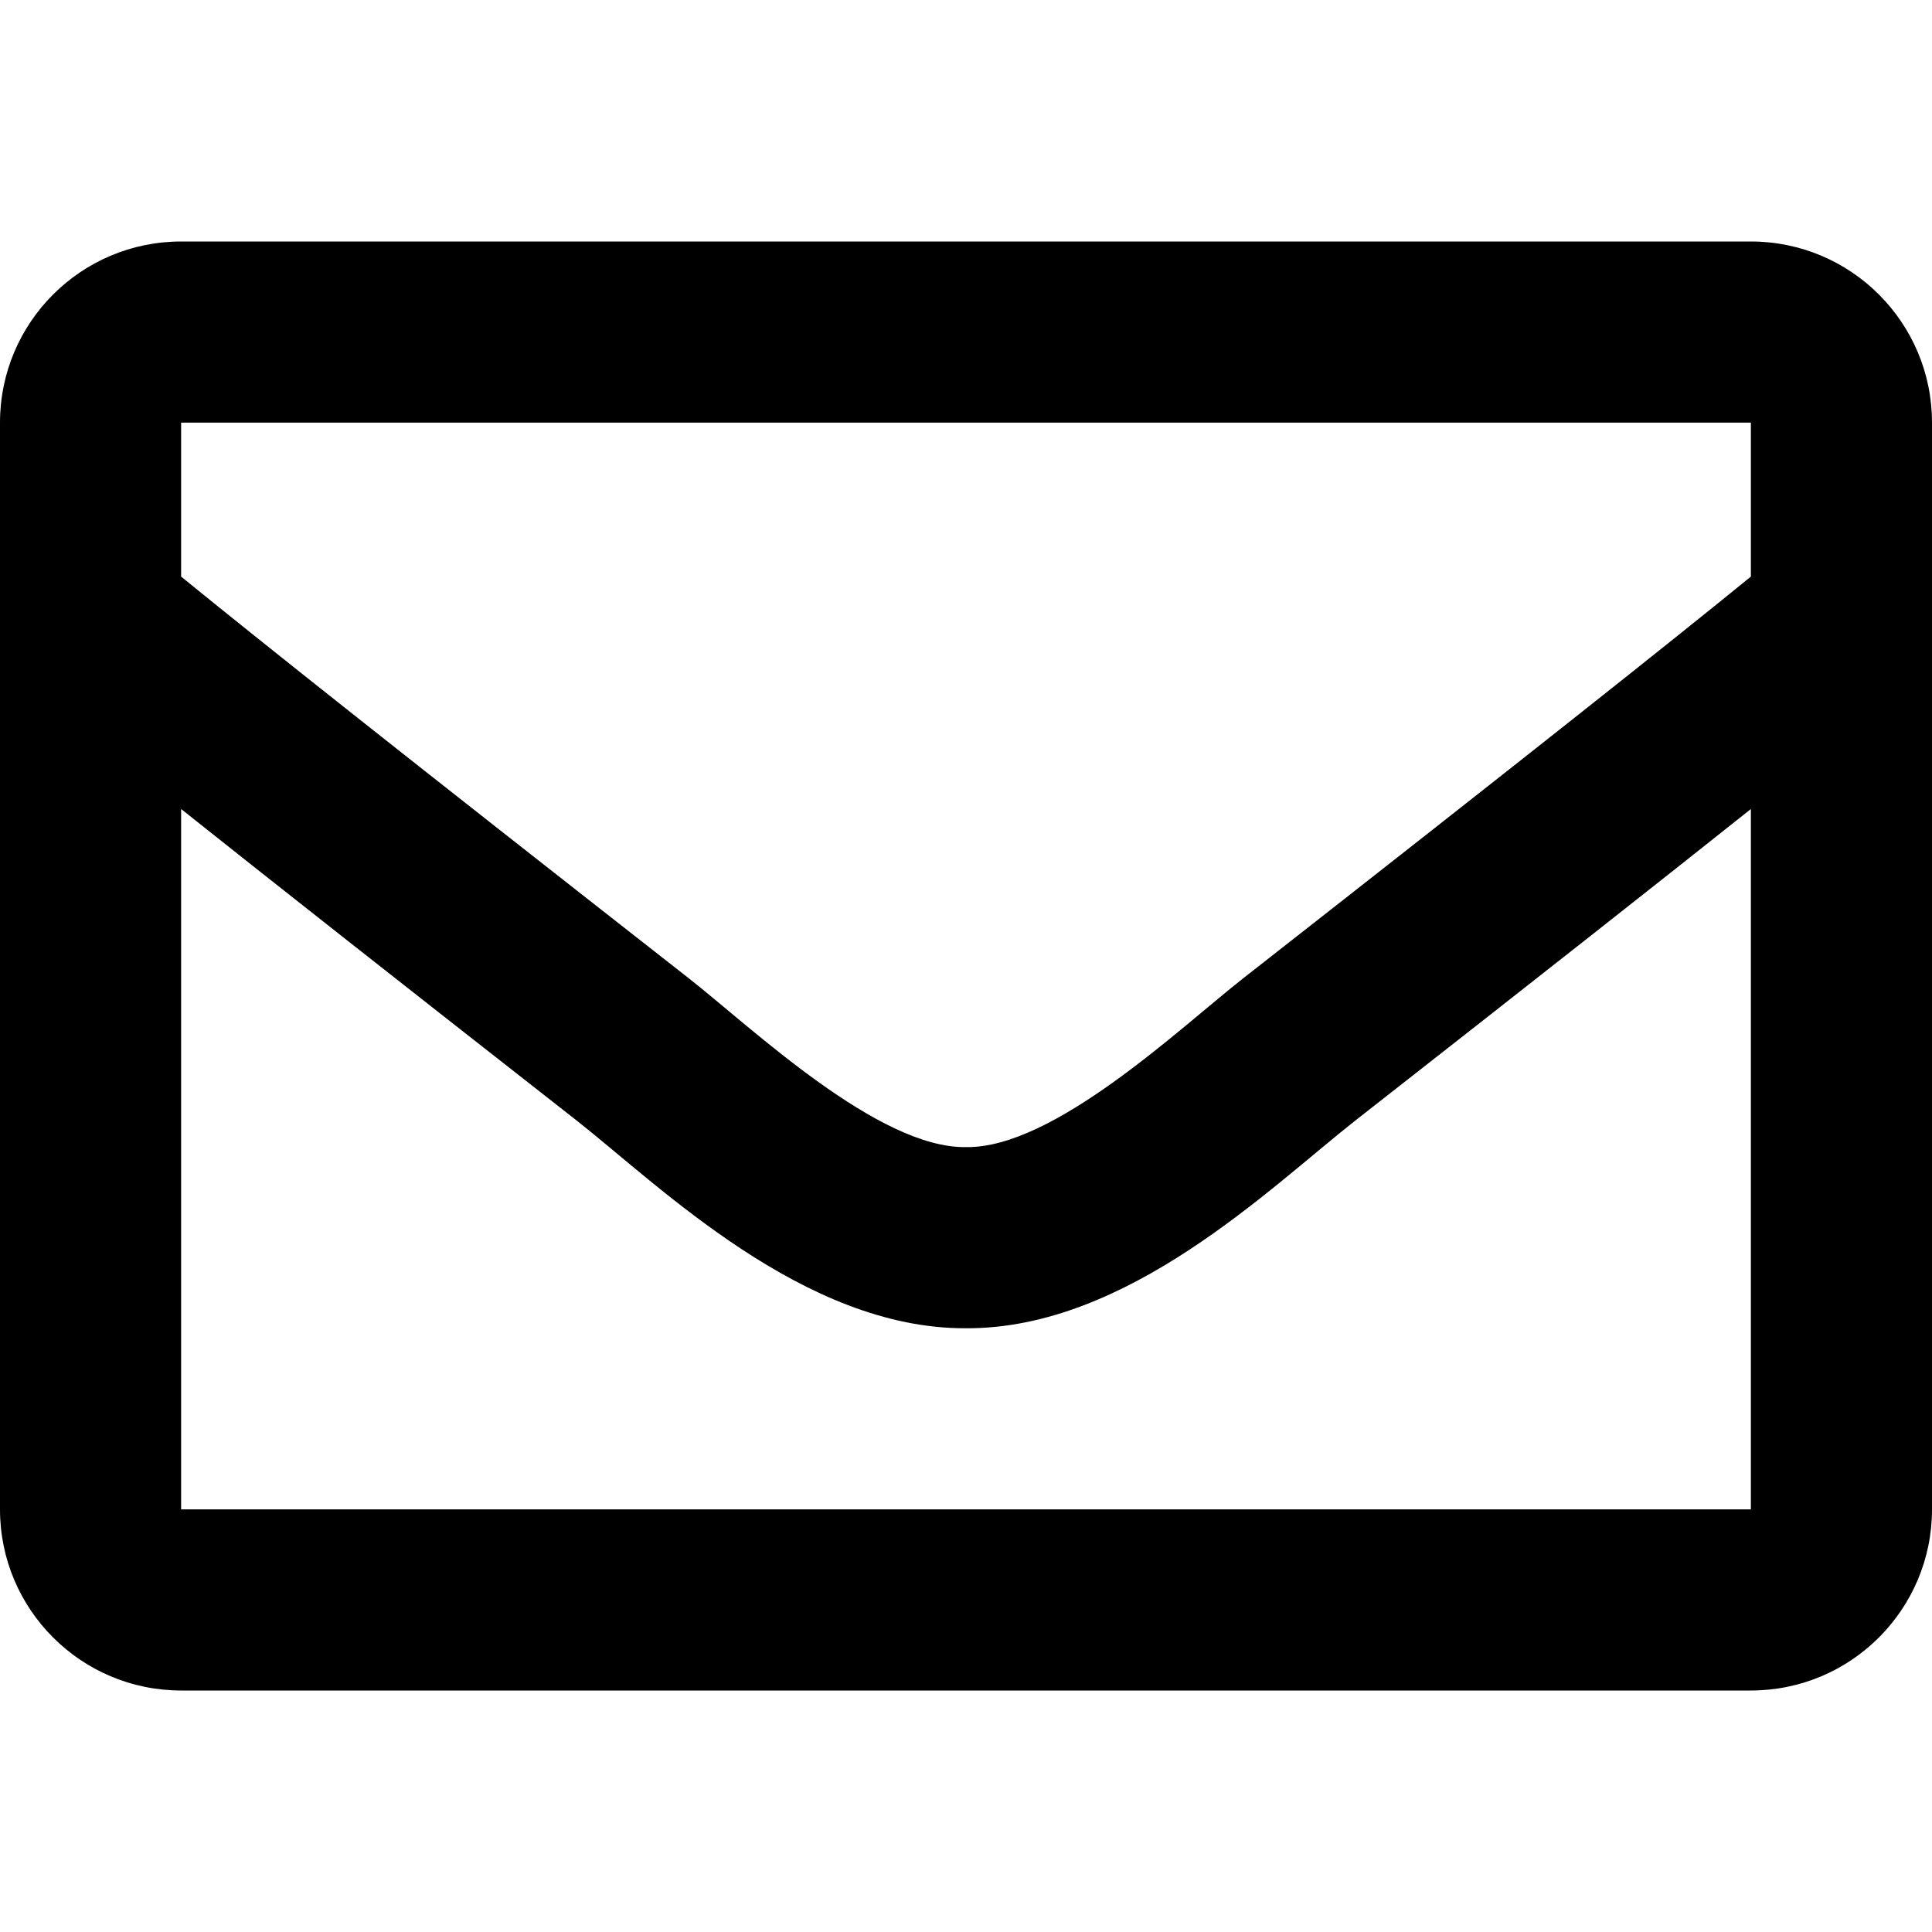
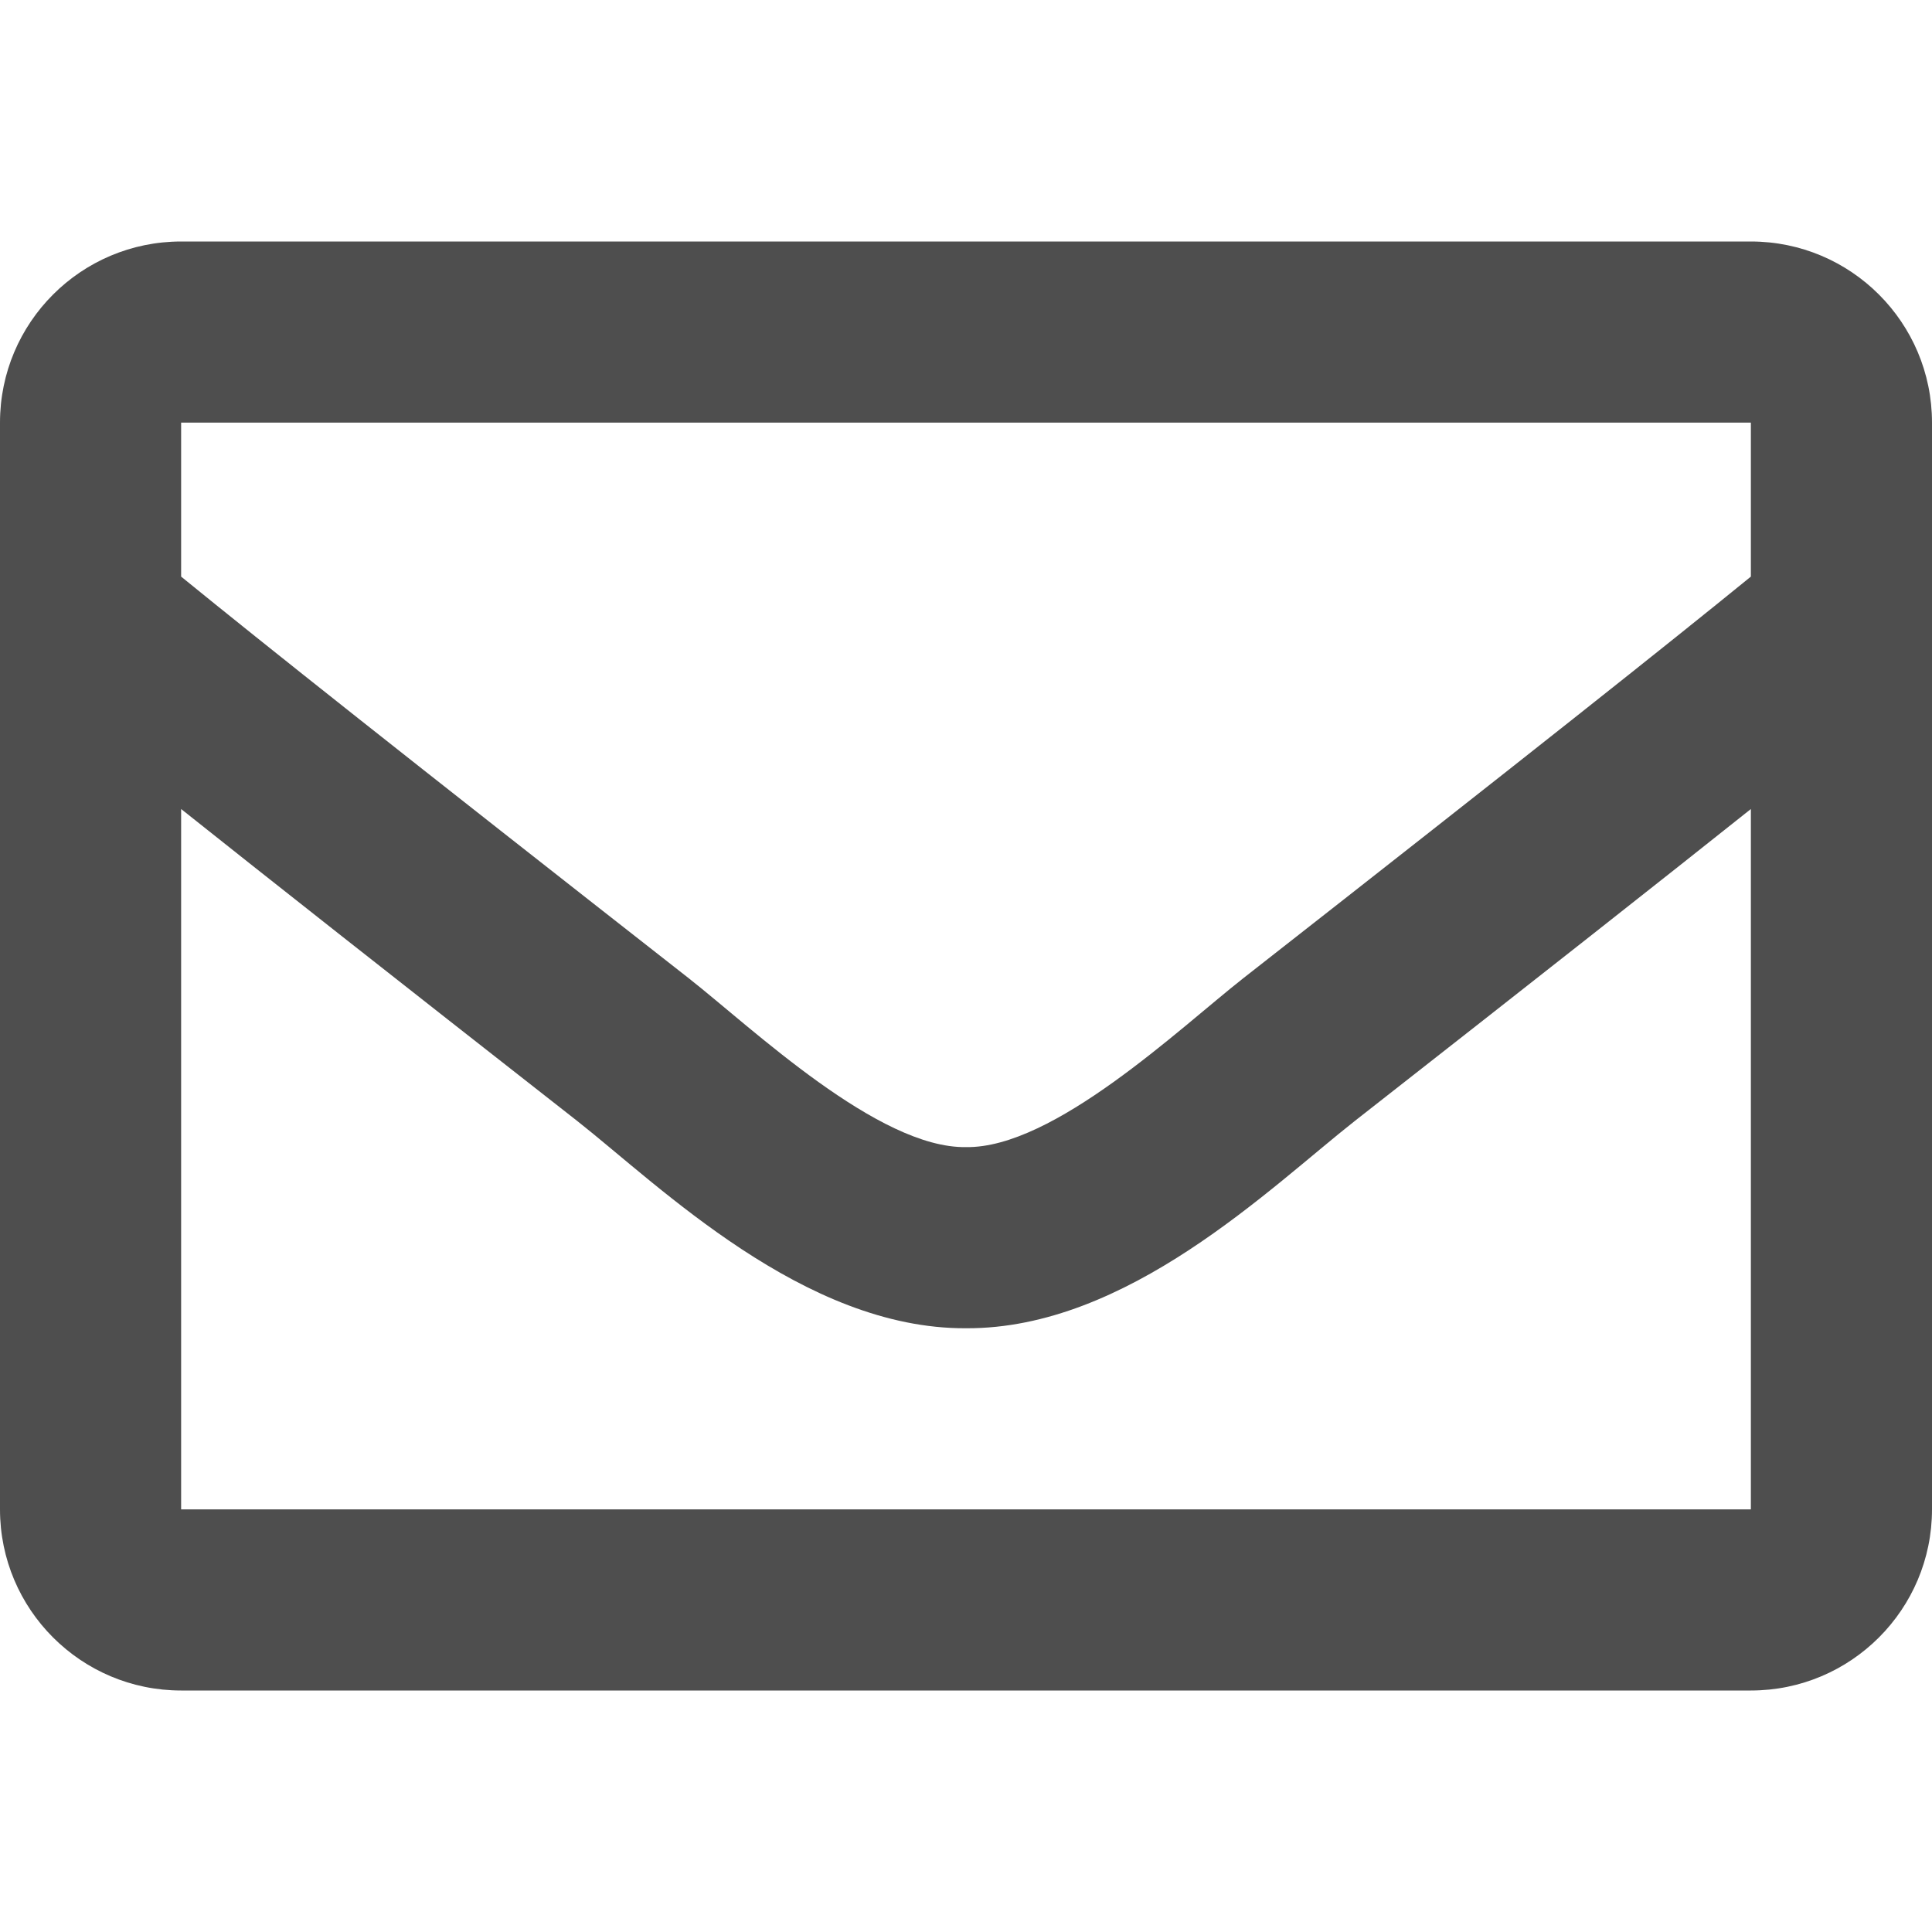
- <svg xmlns="http://www.w3.org/2000/svg" aria-hidden="true" focusable="false" data-prefix="far" data-icon="envelope" class="svg-inline--fa fa-envelope fa-w-16" role="img" viewBox="0 0 512 512">
-   <path fill="currentColor" d="M464 64H48C21.49 64 0 85.49 0 112v288c0 26.51 21.49 48 48 48h416c26.51 0 48-21.49 48-48V112c0-26.51-21.49-48-48-48zm0 48v40.805c-22.422 18.259-58.168 46.651-134.587 106.49-16.841 13.247-50.201 45.072-73.413 44.701-23.208.375-56.579-31.459-73.413-44.701C106.18 199.465 70.425 171.067 48 152.805V112h416zM48 400V214.398c22.914 18.251 55.409 43.862 104.938 82.646 21.857 17.205 60.134 55.186 103.062 54.955 42.717.231 80.509-37.199 103.053-54.947 49.528-38.783 82.032-64.401 104.947-82.653V400H48z" />
+ <svg xmlns="http://www.w3.org/2000/svg" aria-hidden="true" focusable="false" data-prefix="far" data-icon="envelope" class="svg-inline--fa fa-envelope fa-w-16" role="img" viewBox="0 0 512 512" height="100px" width="100px" transform="rotate(0) scale(1, 1)">
+   <path fill="#4e4e4e" d="M464 64H48C21.49 64 0 85.49 0 112v288c0 26.51 21.49 48 48 48h416c26.51 0 48-21.49 48-48V112c0-26.51-21.49-48-48-48zm0 48v40.805c-22.422 18.259-58.168 46.651-134.587 106.49-16.841 13.247-50.201 45.072-73.413 44.701-23.208.375-56.579-31.459-73.413-44.701C106.18 199.465 70.425 171.067 48 152.805V112h416zM48 400V214.398c22.914 18.251 55.409 43.862 104.938 82.646 21.857 17.205 60.134 55.186 103.062 54.955 42.717.231 80.509-37.199 103.053-54.947 49.528-38.783 82.032-64.401 104.947-82.653V400H48z" />
</svg>
